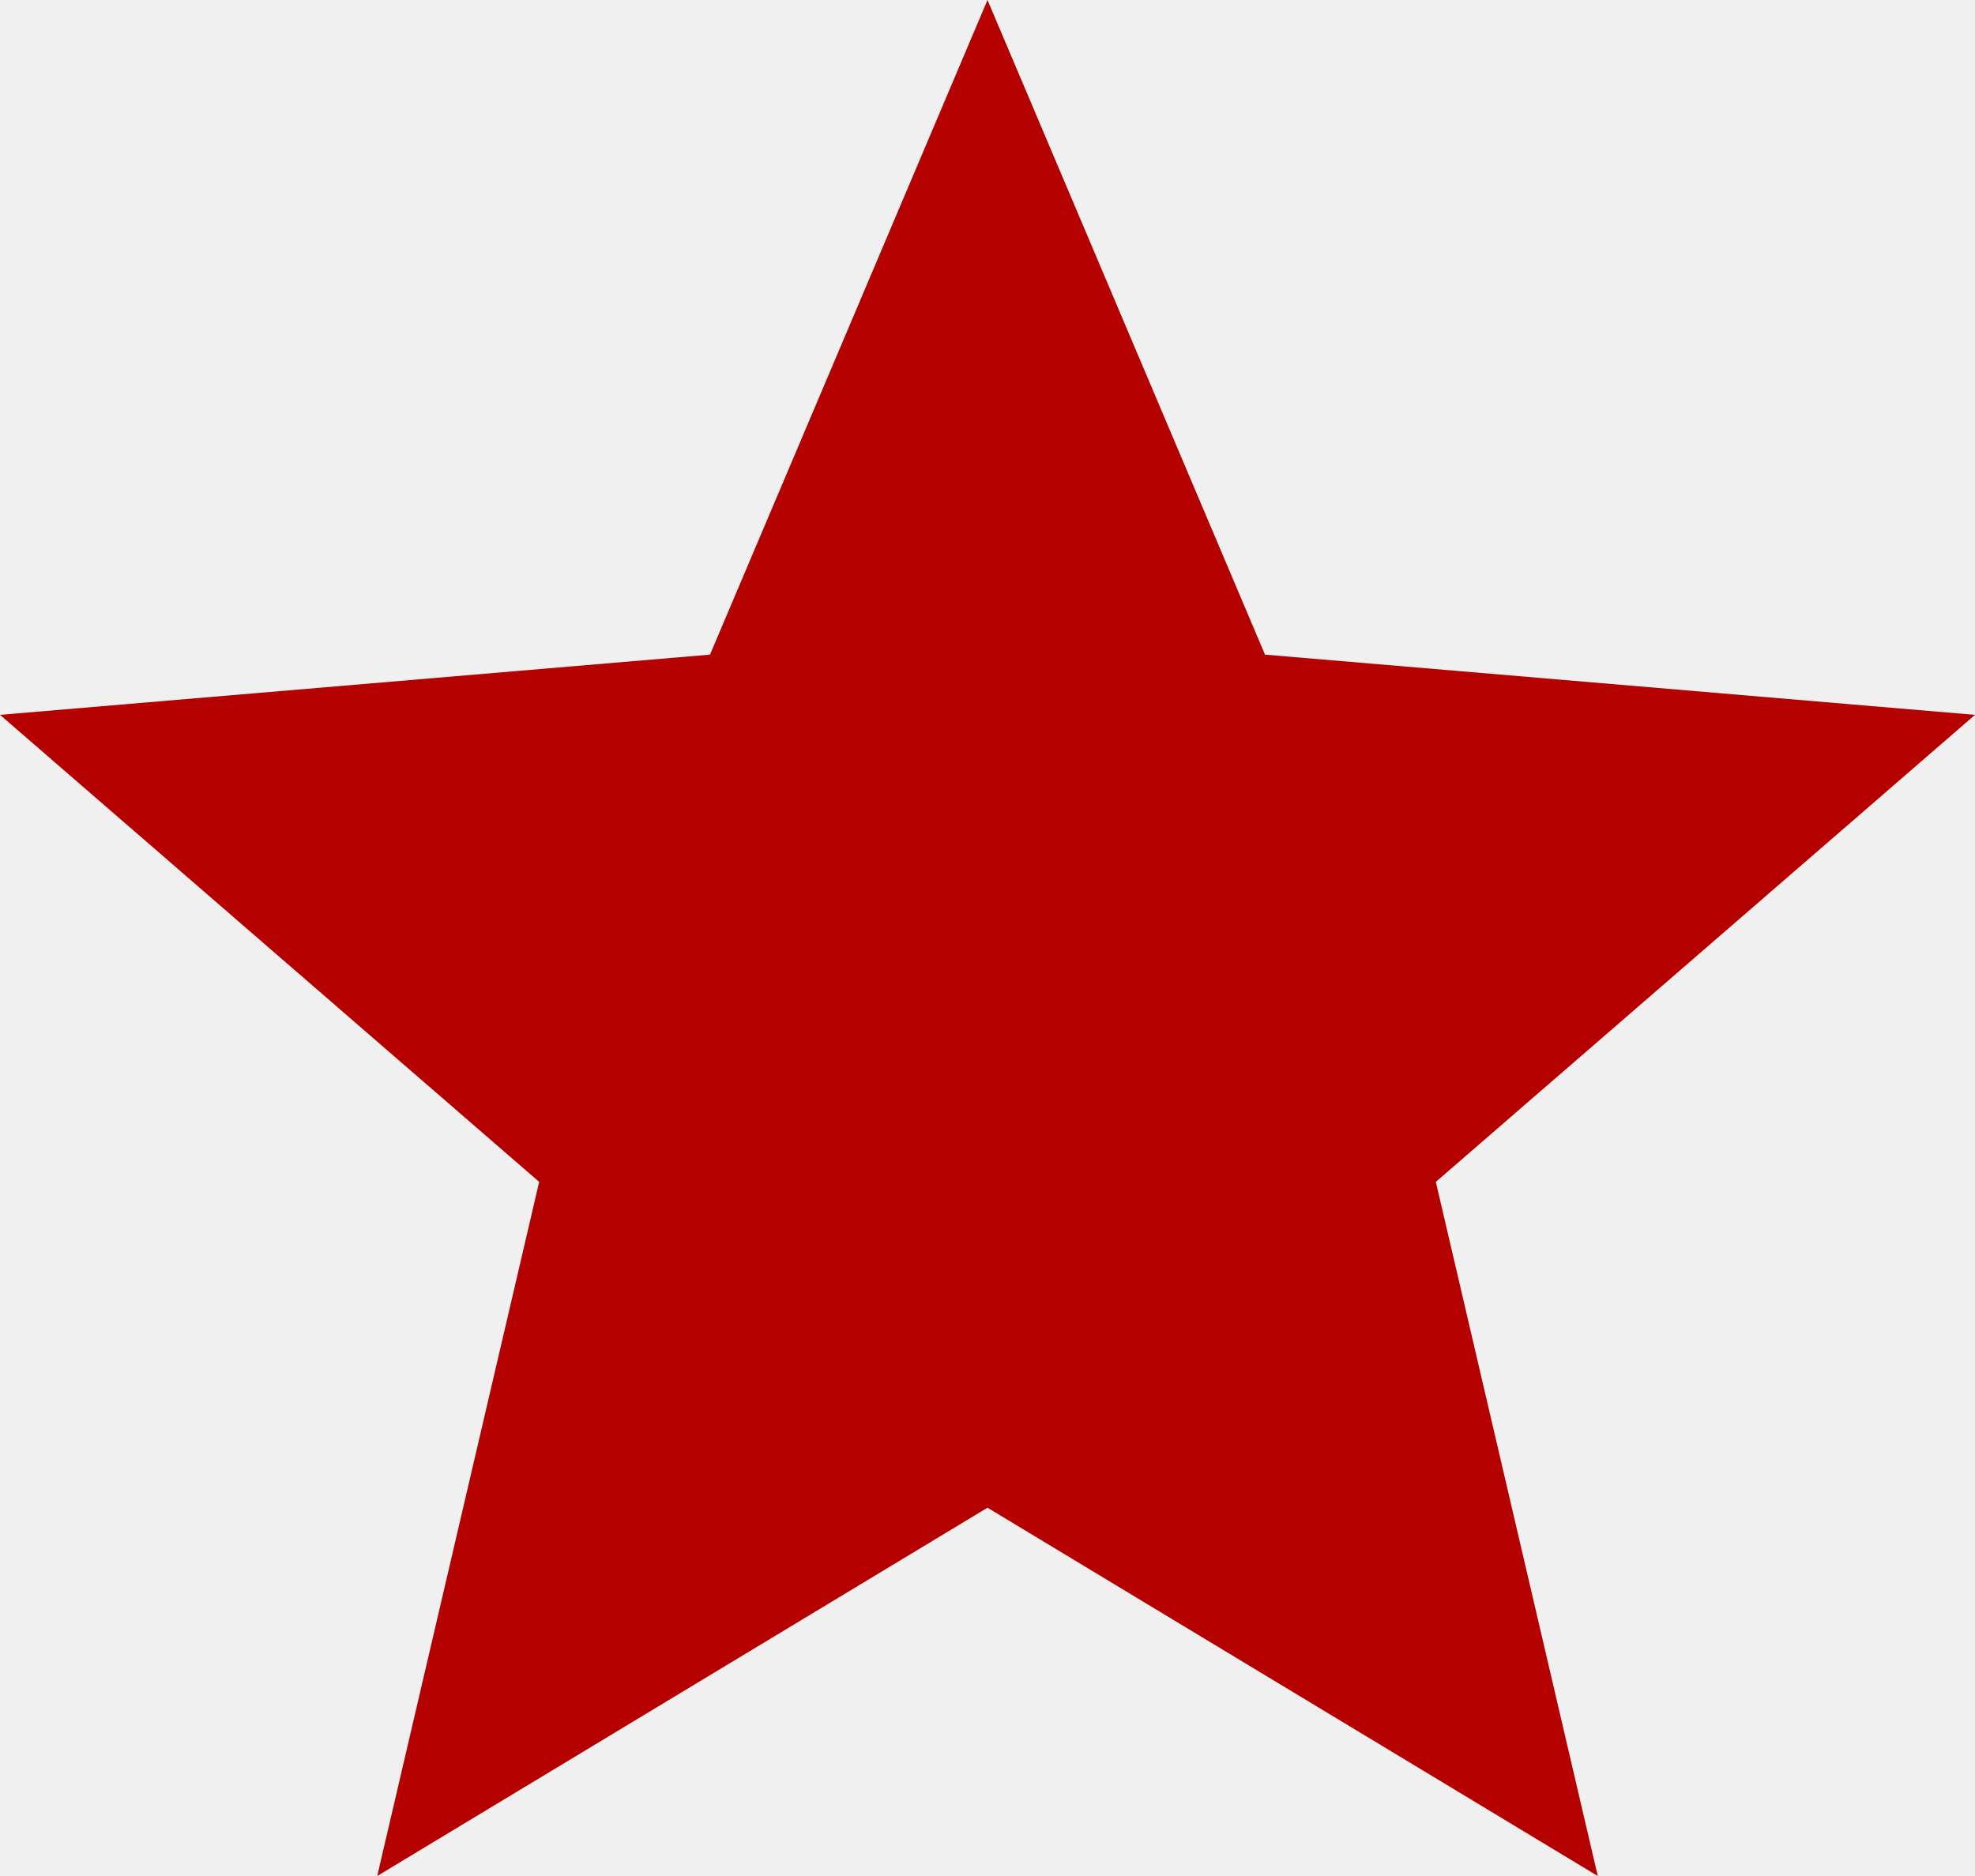
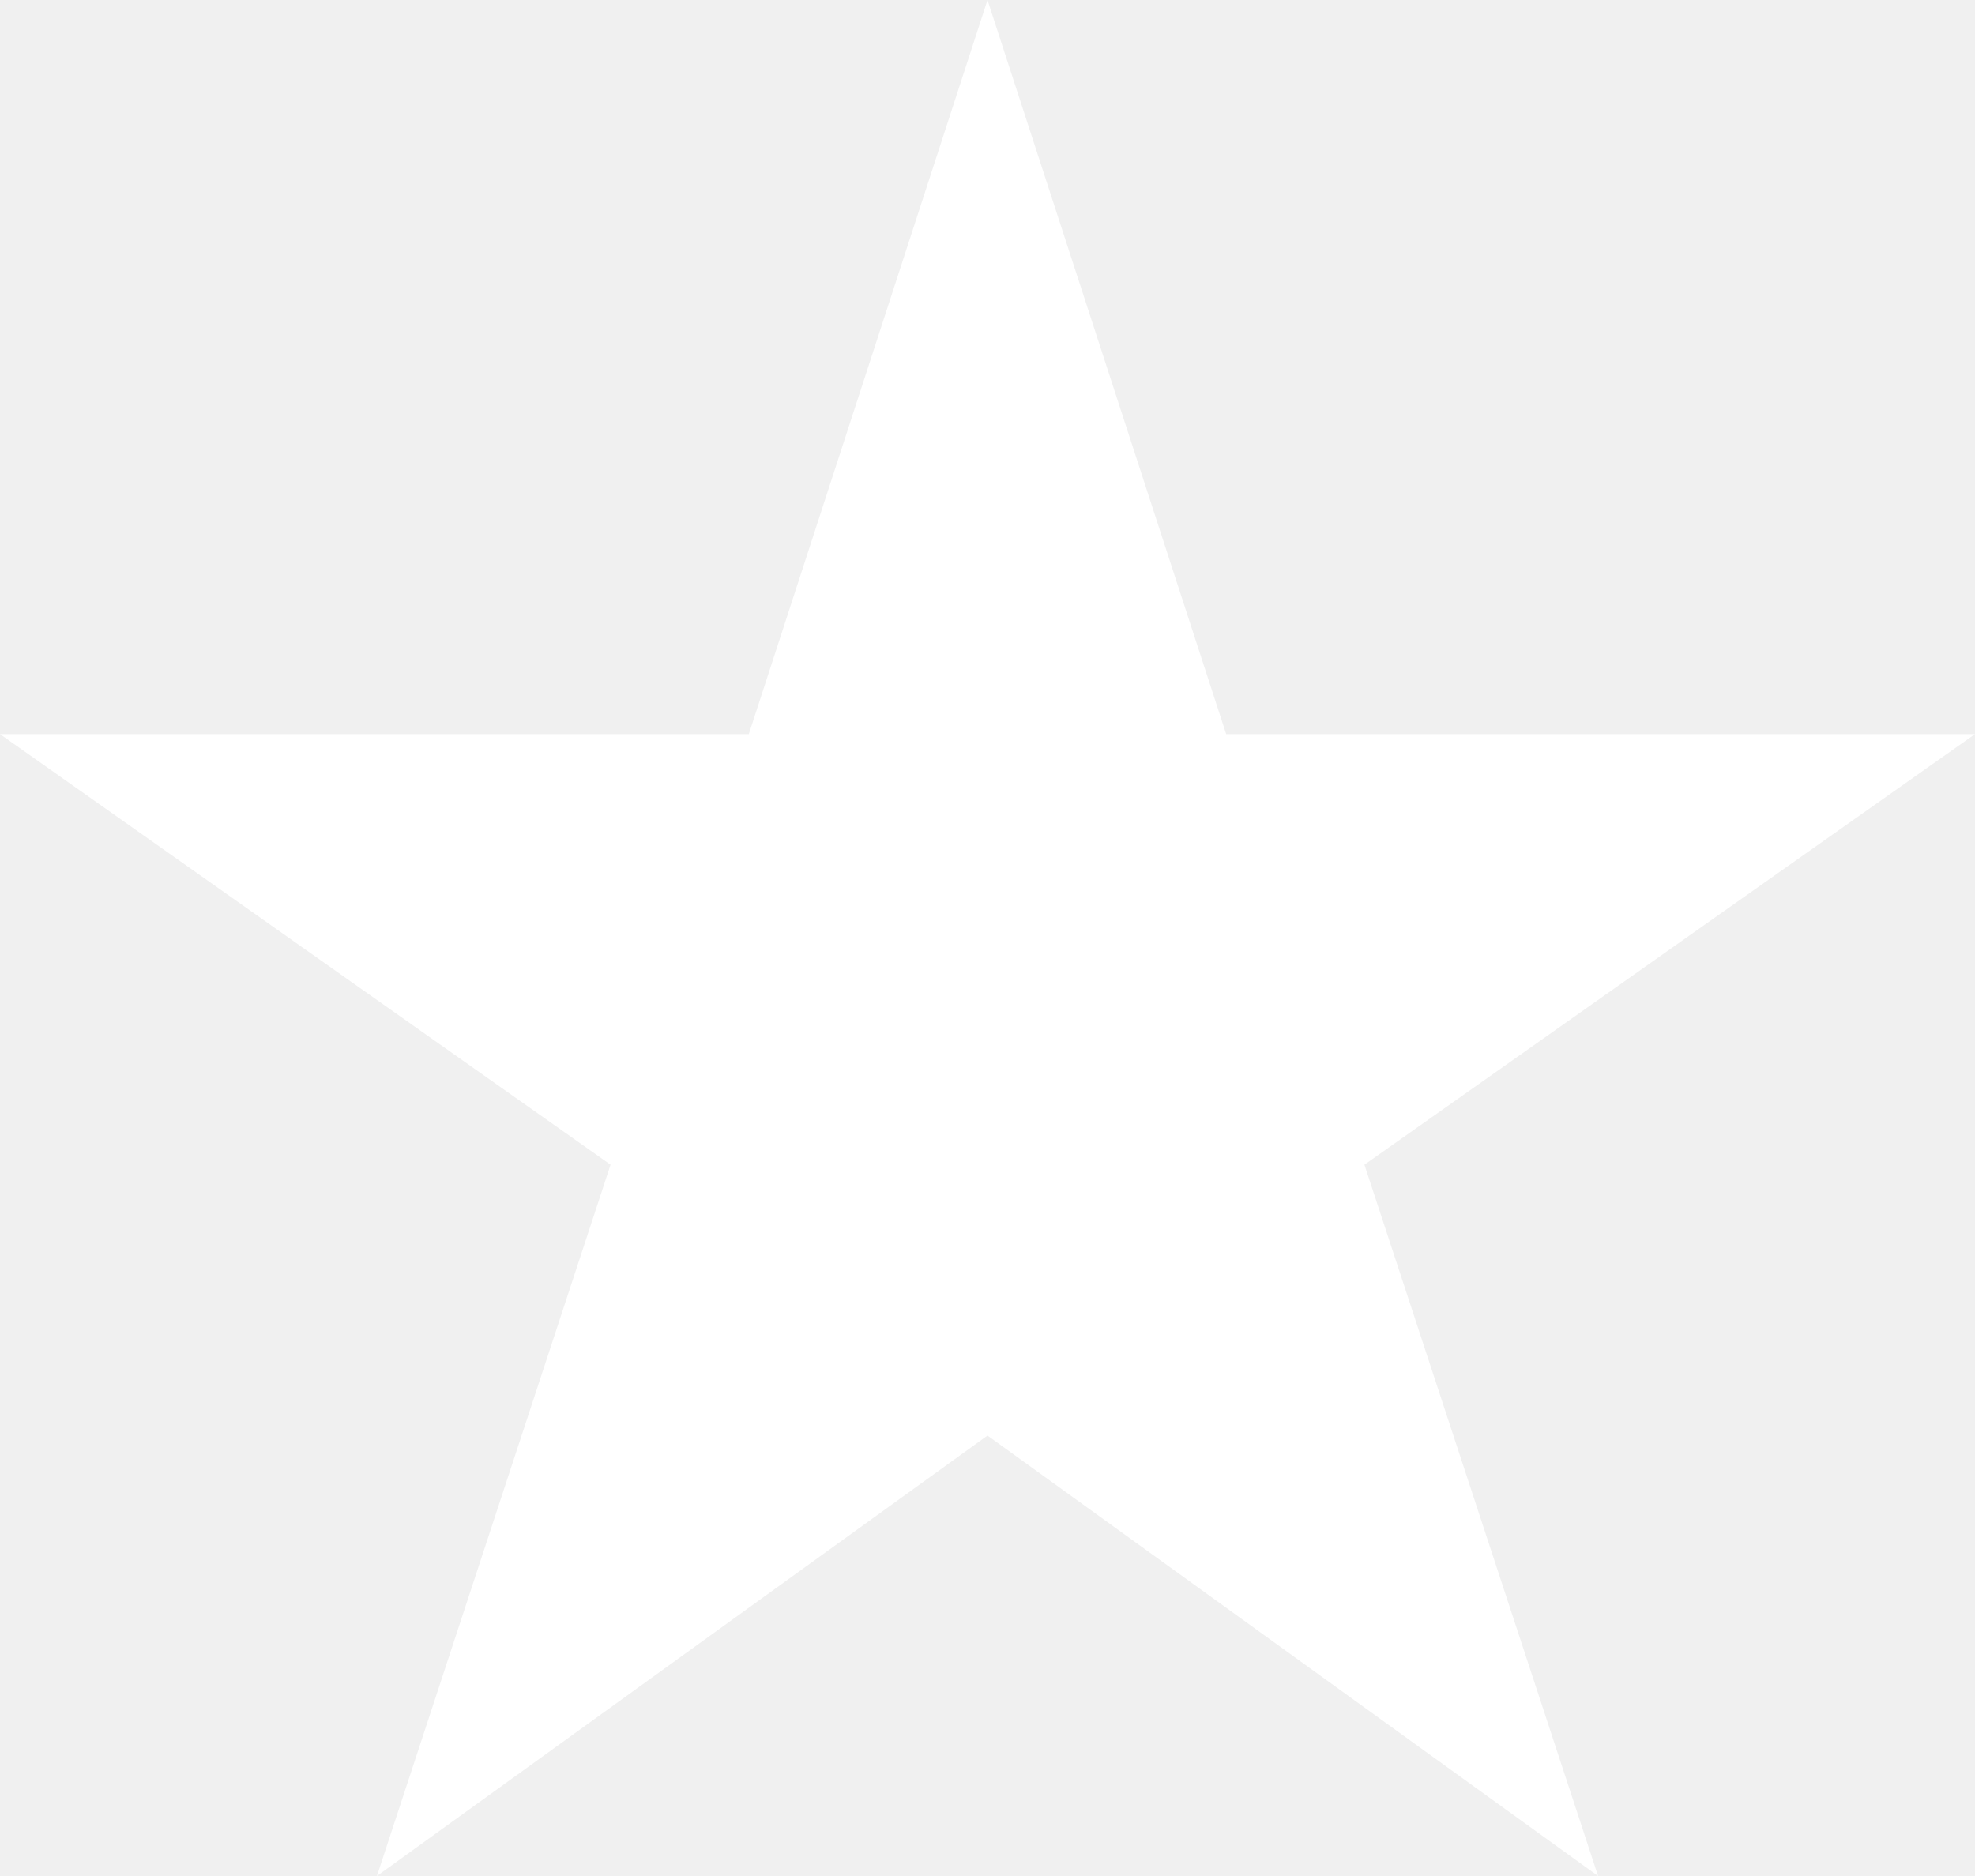
<svg xmlns="http://www.w3.org/2000/svg" width="20" height="19" viewBox="0 0 20 19" fill="none">
-   <path d="M10 15.27L16.18 19L14.54 11.97L20 7.24L12.81 6.63L10 0L7.19 6.63L0 7.24L5.46 11.97L3.82 19L10 15.27Z" fill="#B50000" />
+   <path d="M10 14.539L16.183 19L13.817 11.796L20 7.435H12.417L10 0L7.583 7.435H0L6.183 11.796L3.817 19L10 14.539Z" fill="white" />
</svg>
